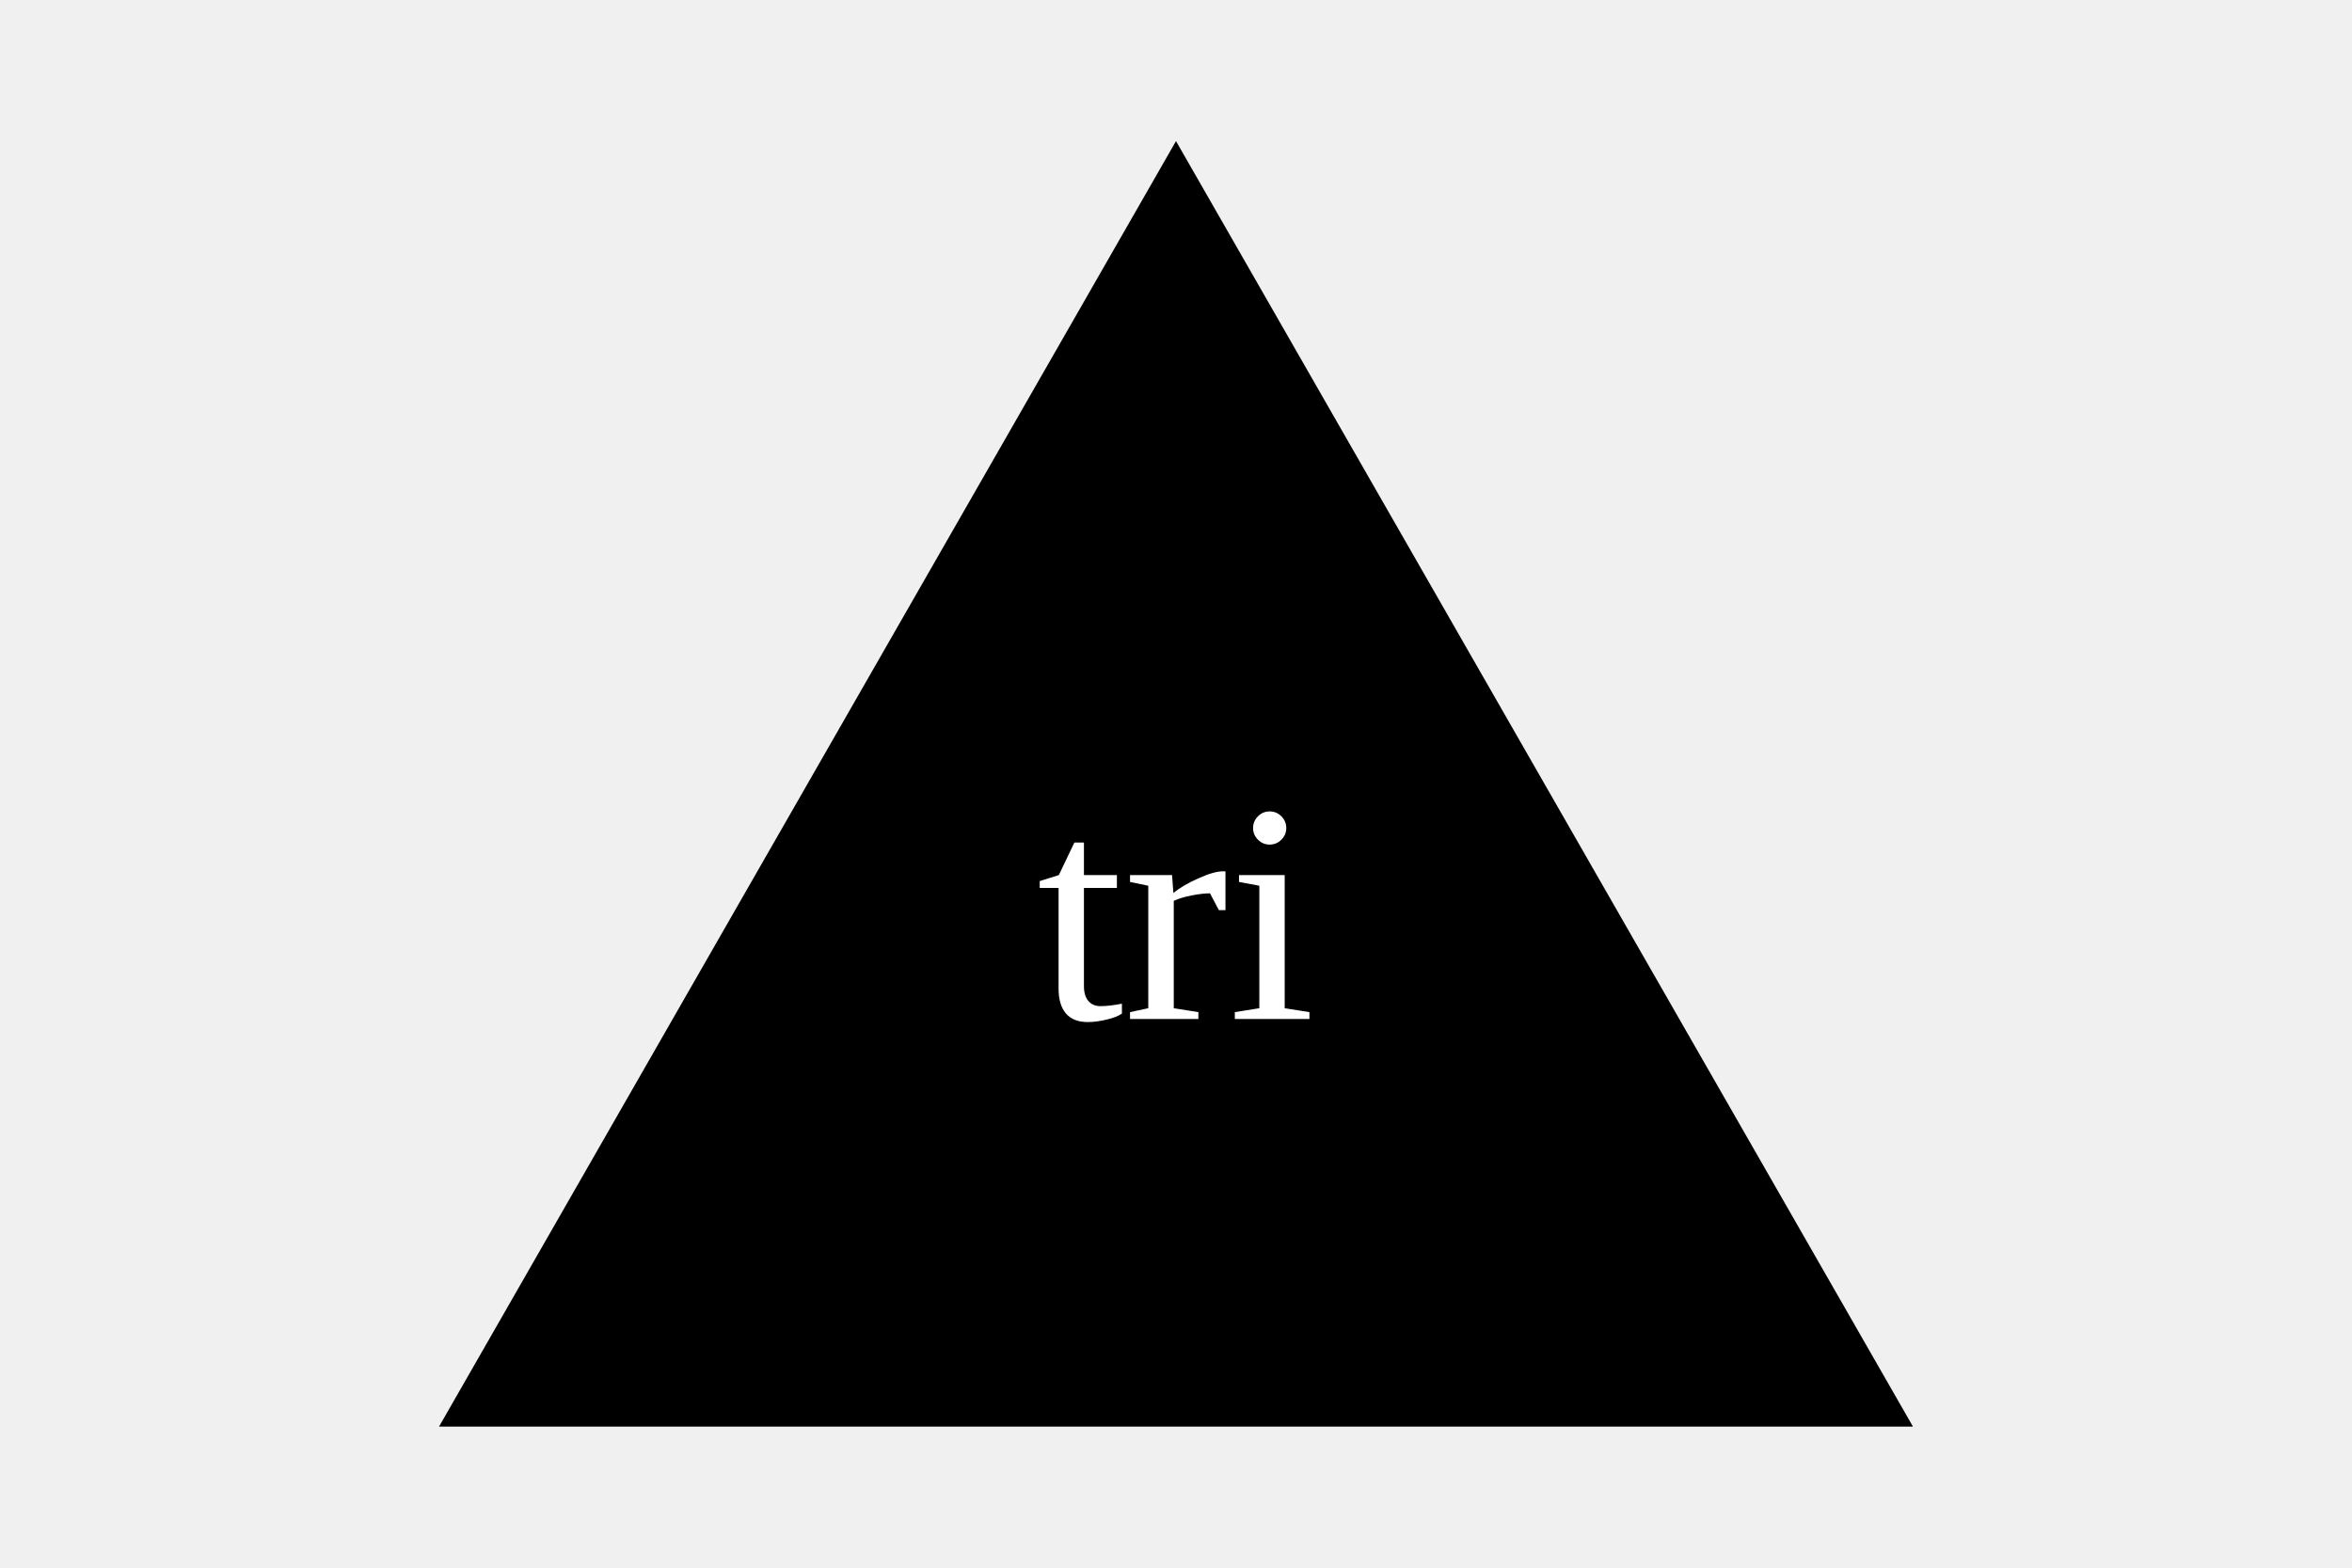
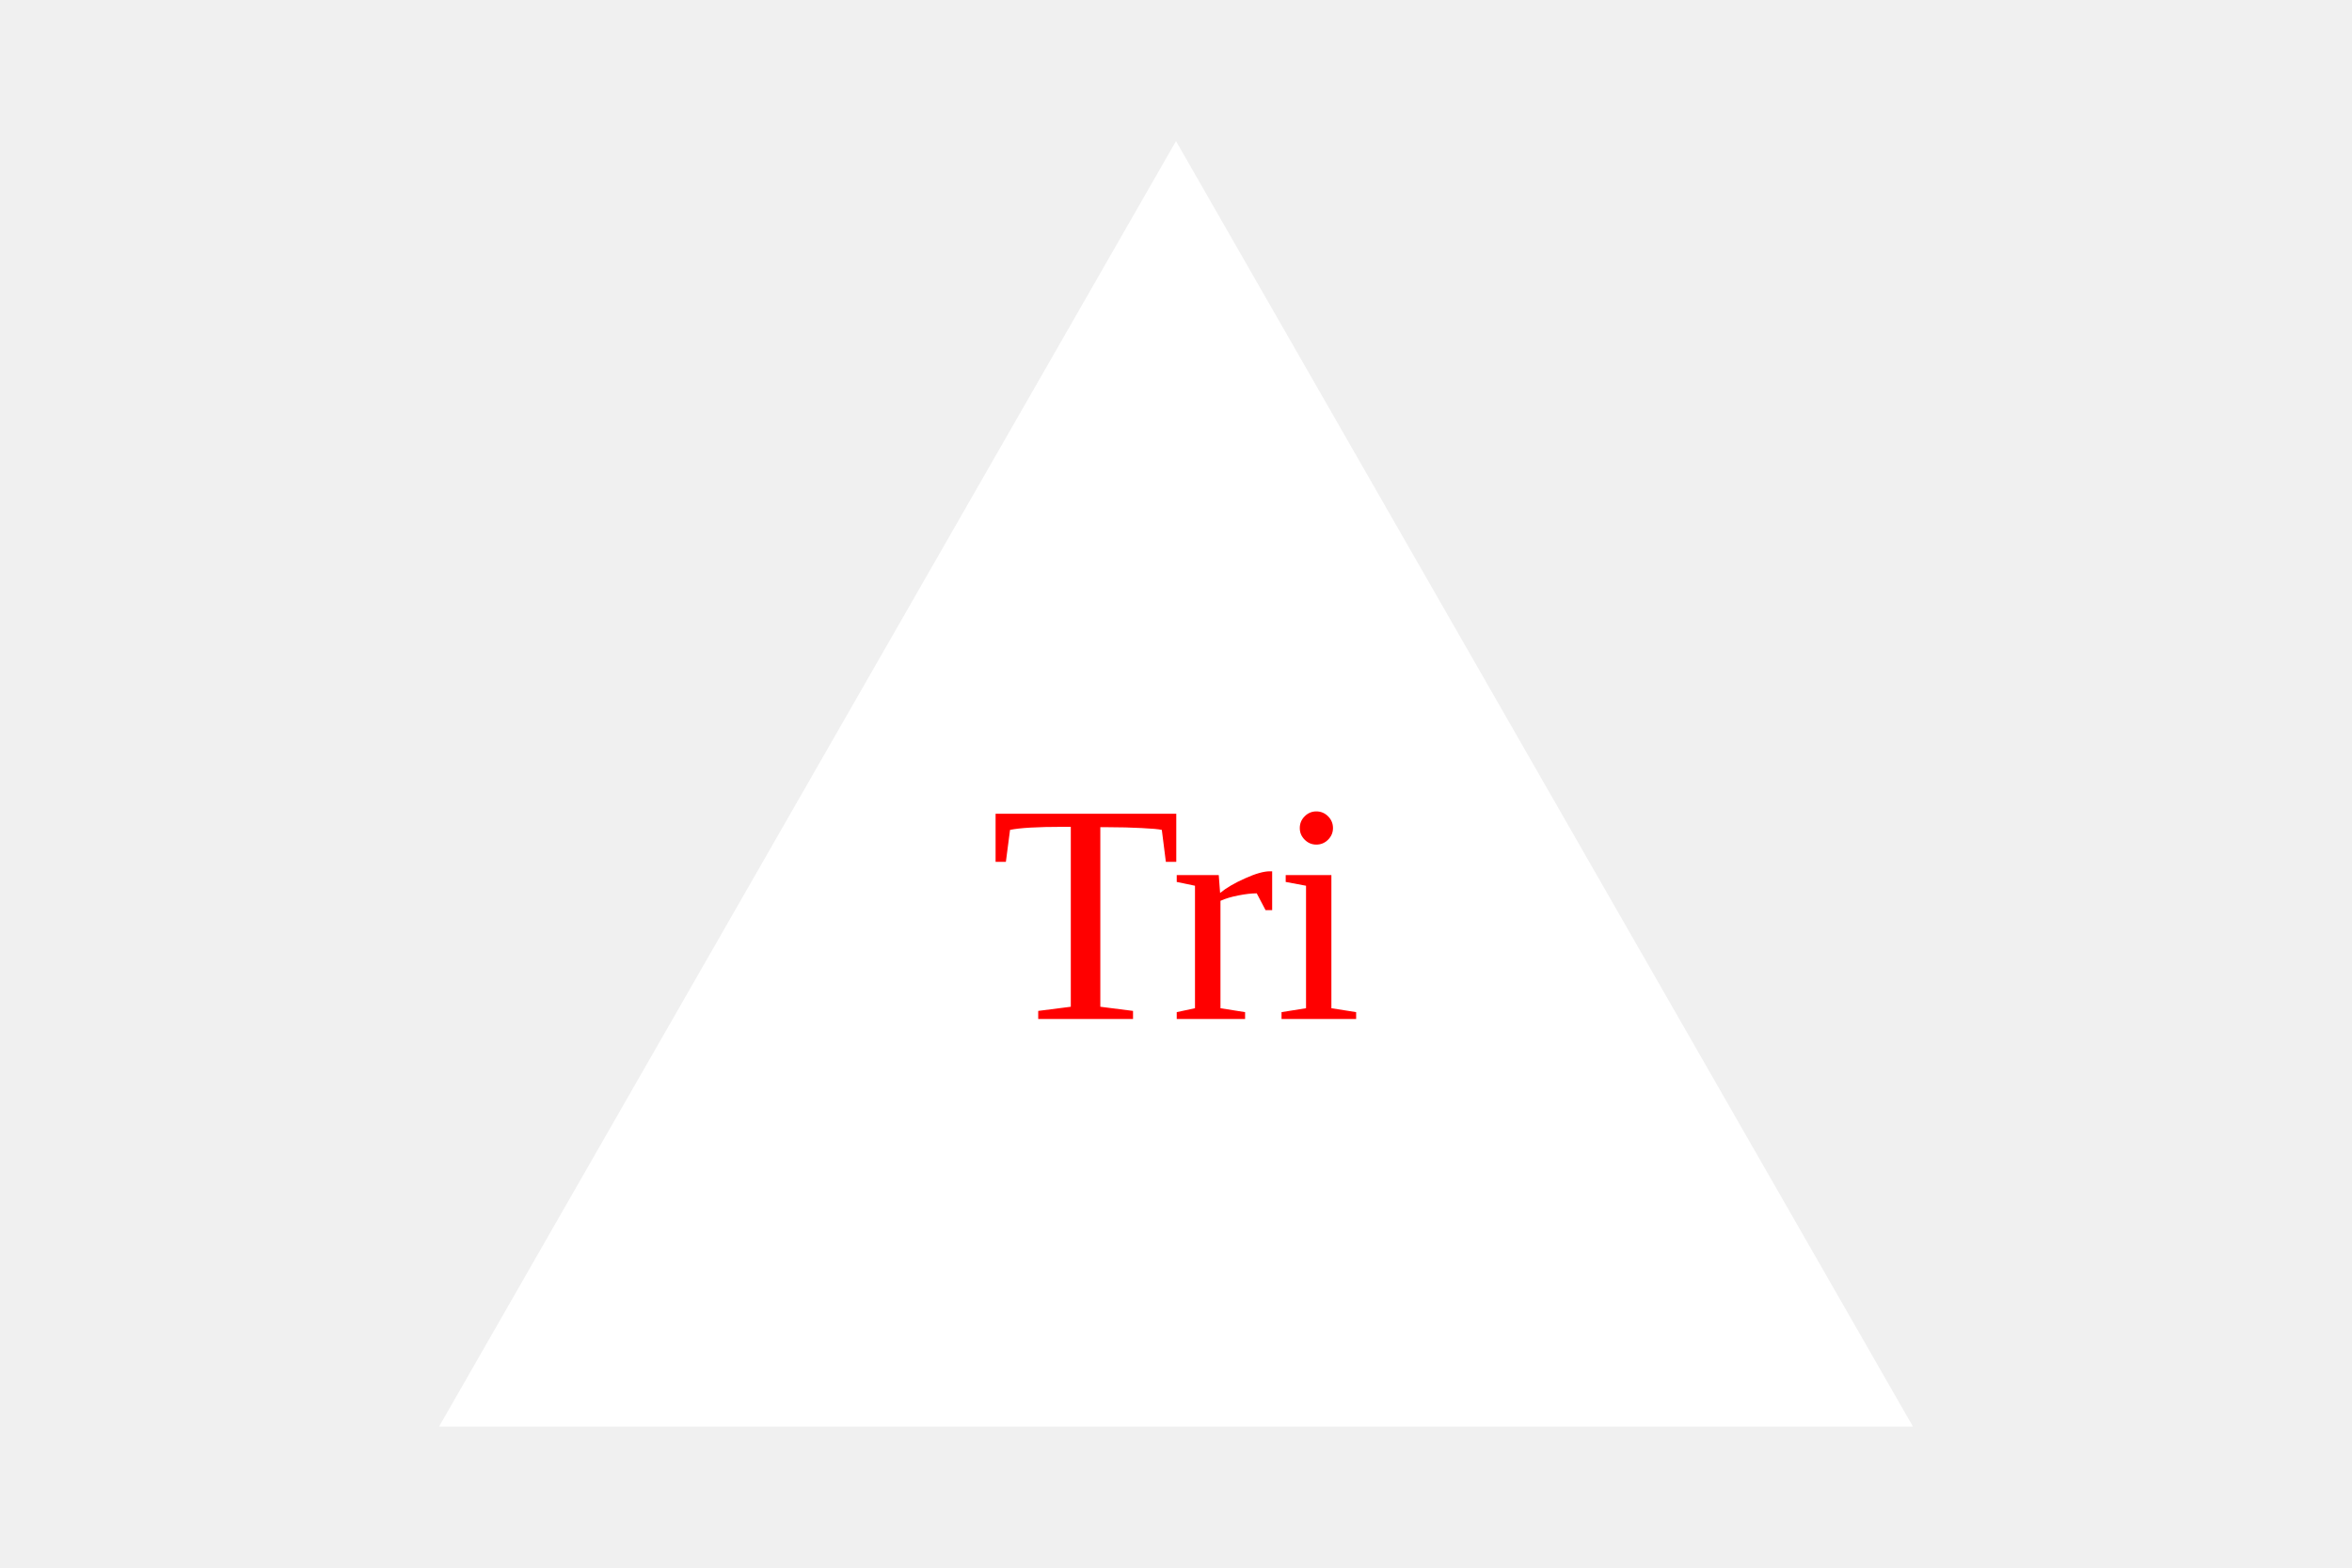
<svg xmlns="http://www.w3.org/2000/svg" version="1.1" width="300" height="200">
-   <g>Triangle<polygon points="150, 18 244, 182 56, 182" fill="black" />
-     <text x="150" y="130" text-anchor="middle" font-size="40" fill="white">tri</text>
+   <g>Triangle<polygon points="150, 18 244, 182 56, 182" fill="white" />
+     <text x="150" y="130" text-anchor="middle" font-size="40" fill="red">Tri</text>
  </g>
</svg>
